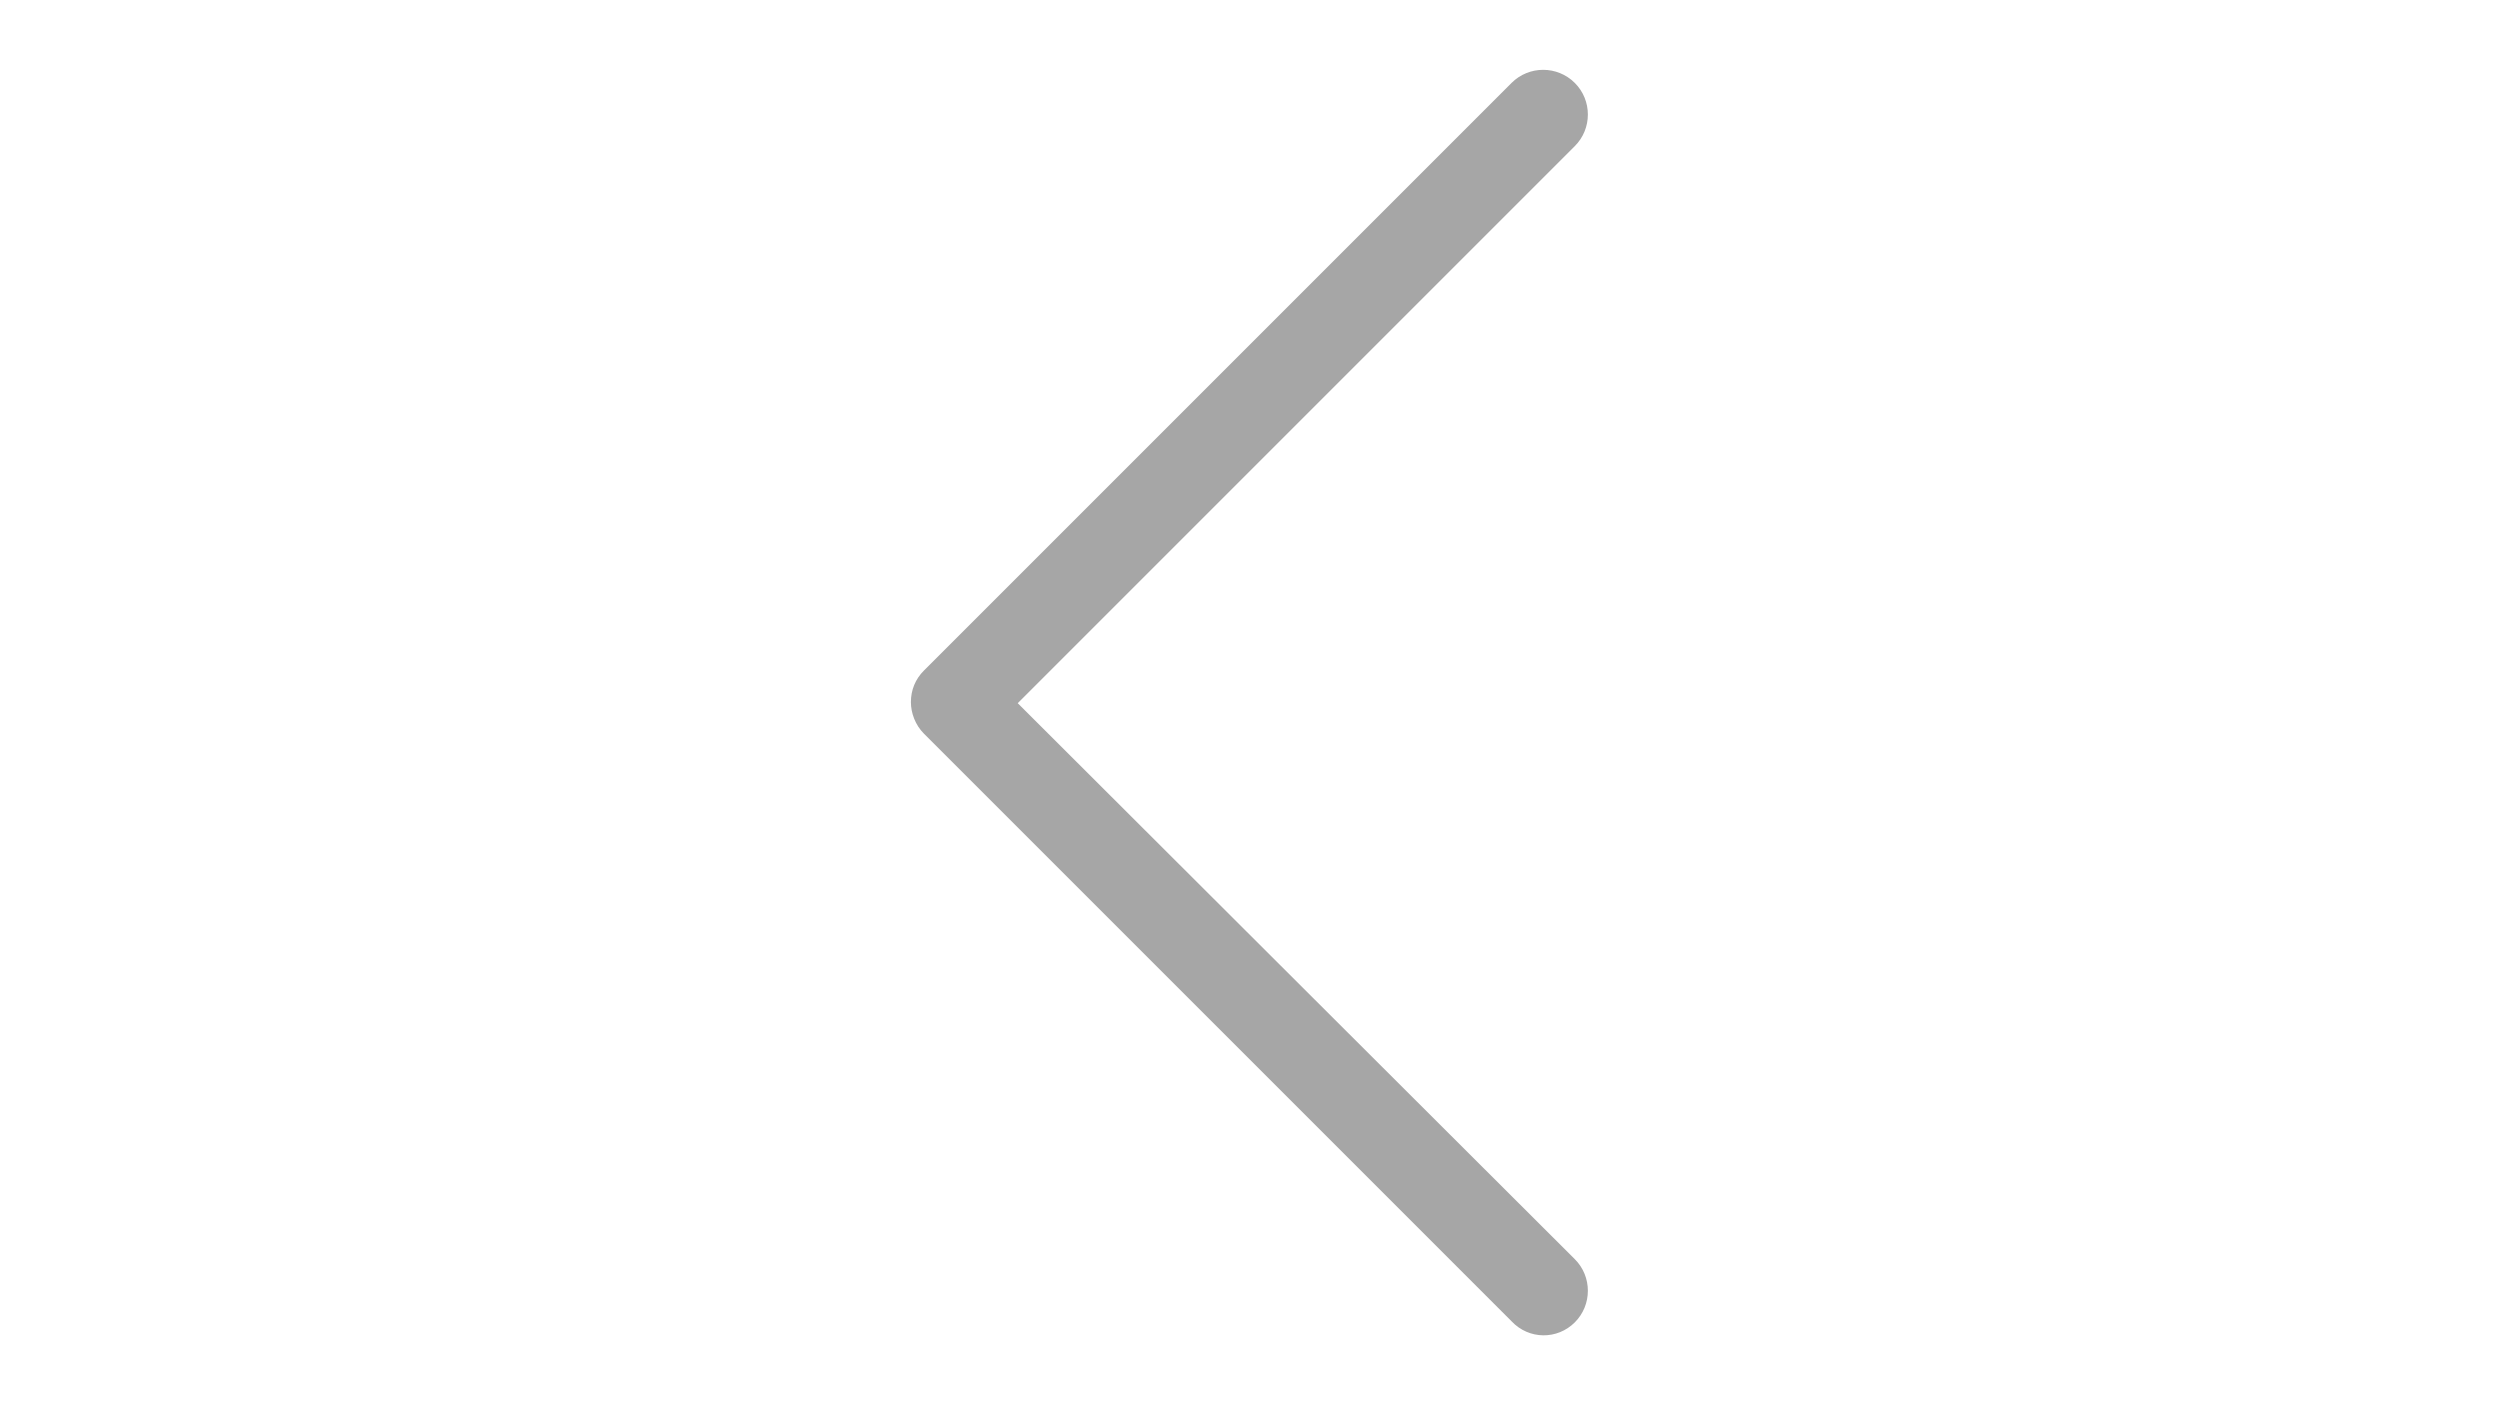
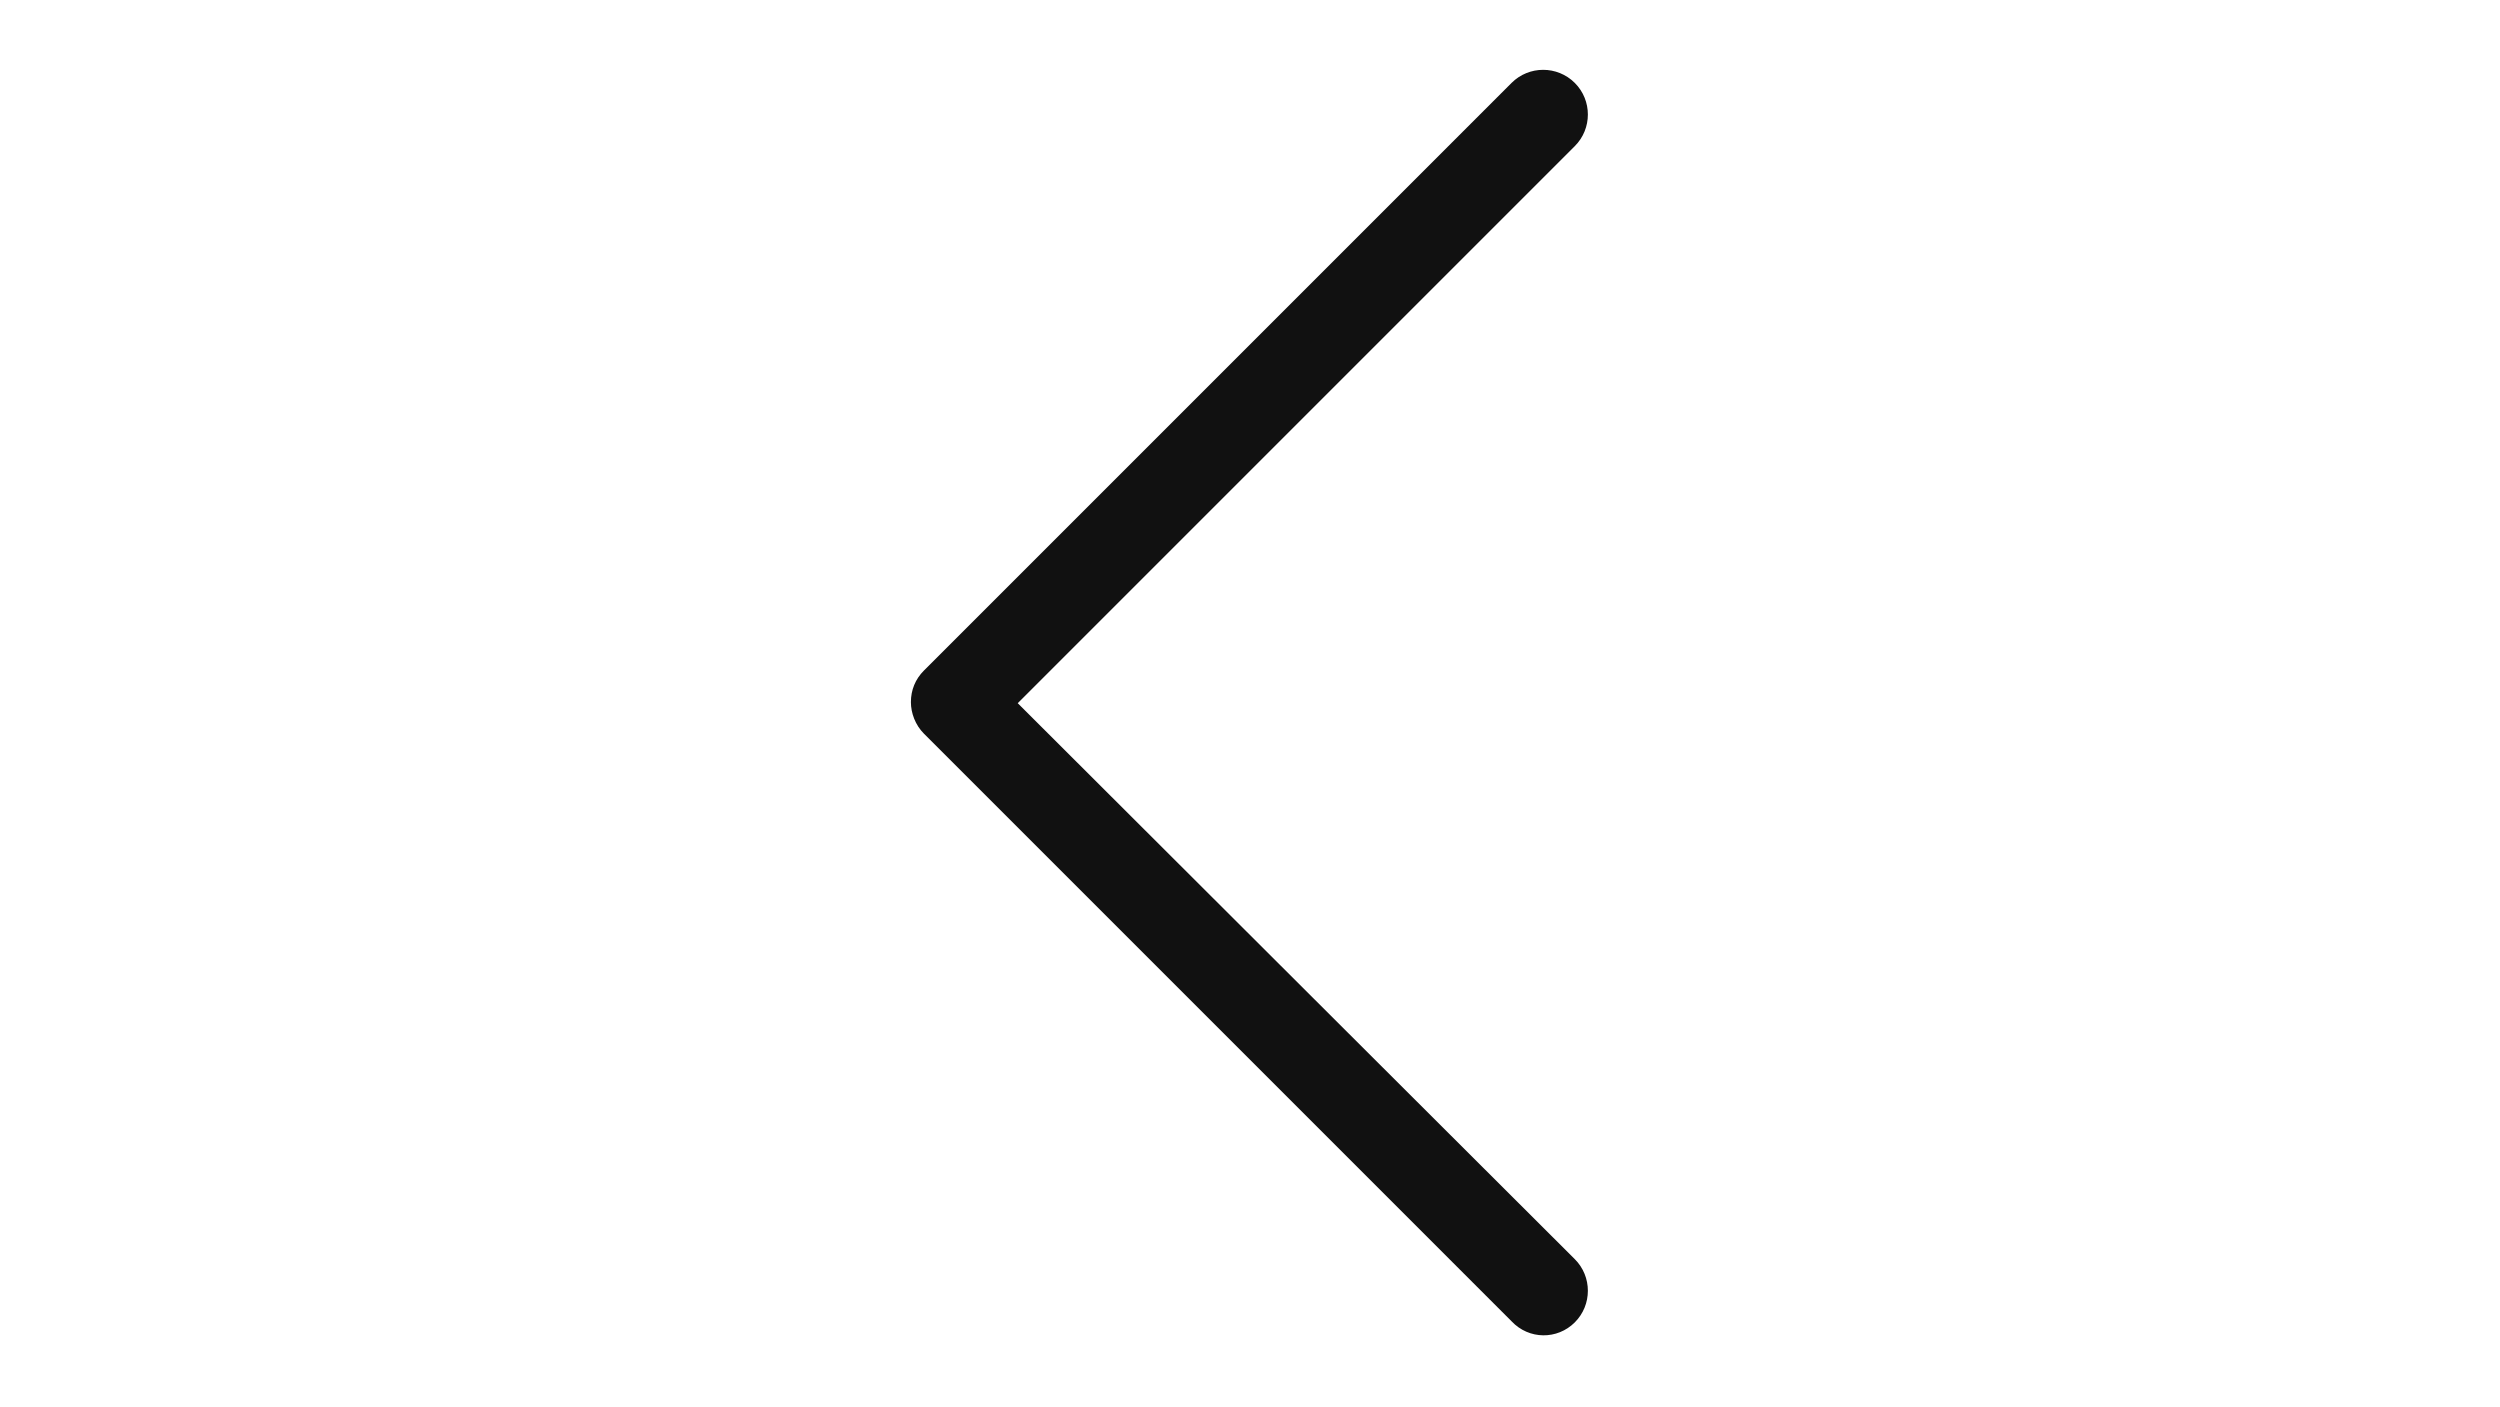
<svg xmlns="http://www.w3.org/2000/svg" version="1.1" id="Layer_1" x="0px" y="0px" width="1920px" height="1080px" viewBox="0 0 1920 1080" enable-background="new 0 0 1920 1080" xml:space="preserve">
  <g>
-     <path fill="#A6A6A6" d="M1209.438,1015.586c13.396-13.396,13.396-35.163,0-48.559L781.624,540.051l427.813-427.814   c13.396-13.395,13.396-35.163,0-48.558s-35.162-13.396-48.558,0L709.624,514.935c-6.698,6.697-10.047,15.069-10.047,24.279   c0,8.372,3.35,17.581,10.047,24.278l451.256,451.256C1174.275,1028.981,1196.042,1028.981,1209.438,1015.586z" />
+     <path fill="#111111" d="M1209.438,1015.586c13.396-13.396,13.396-35.163,0-48.559L781.624,540.051l427.813-427.814   c13.396-13.395,13.396-35.163,0-48.558s-35.162-13.396-48.558,0L709.624,514.935c-6.698,6.697-10.047,15.069-10.047,24.279   c0,8.372,3.35,17.581,10.047,24.278l451.256,451.256C1174.275,1028.981,1196.042,1028.981,1209.438,1015.586z" />
  </g>
</svg>
